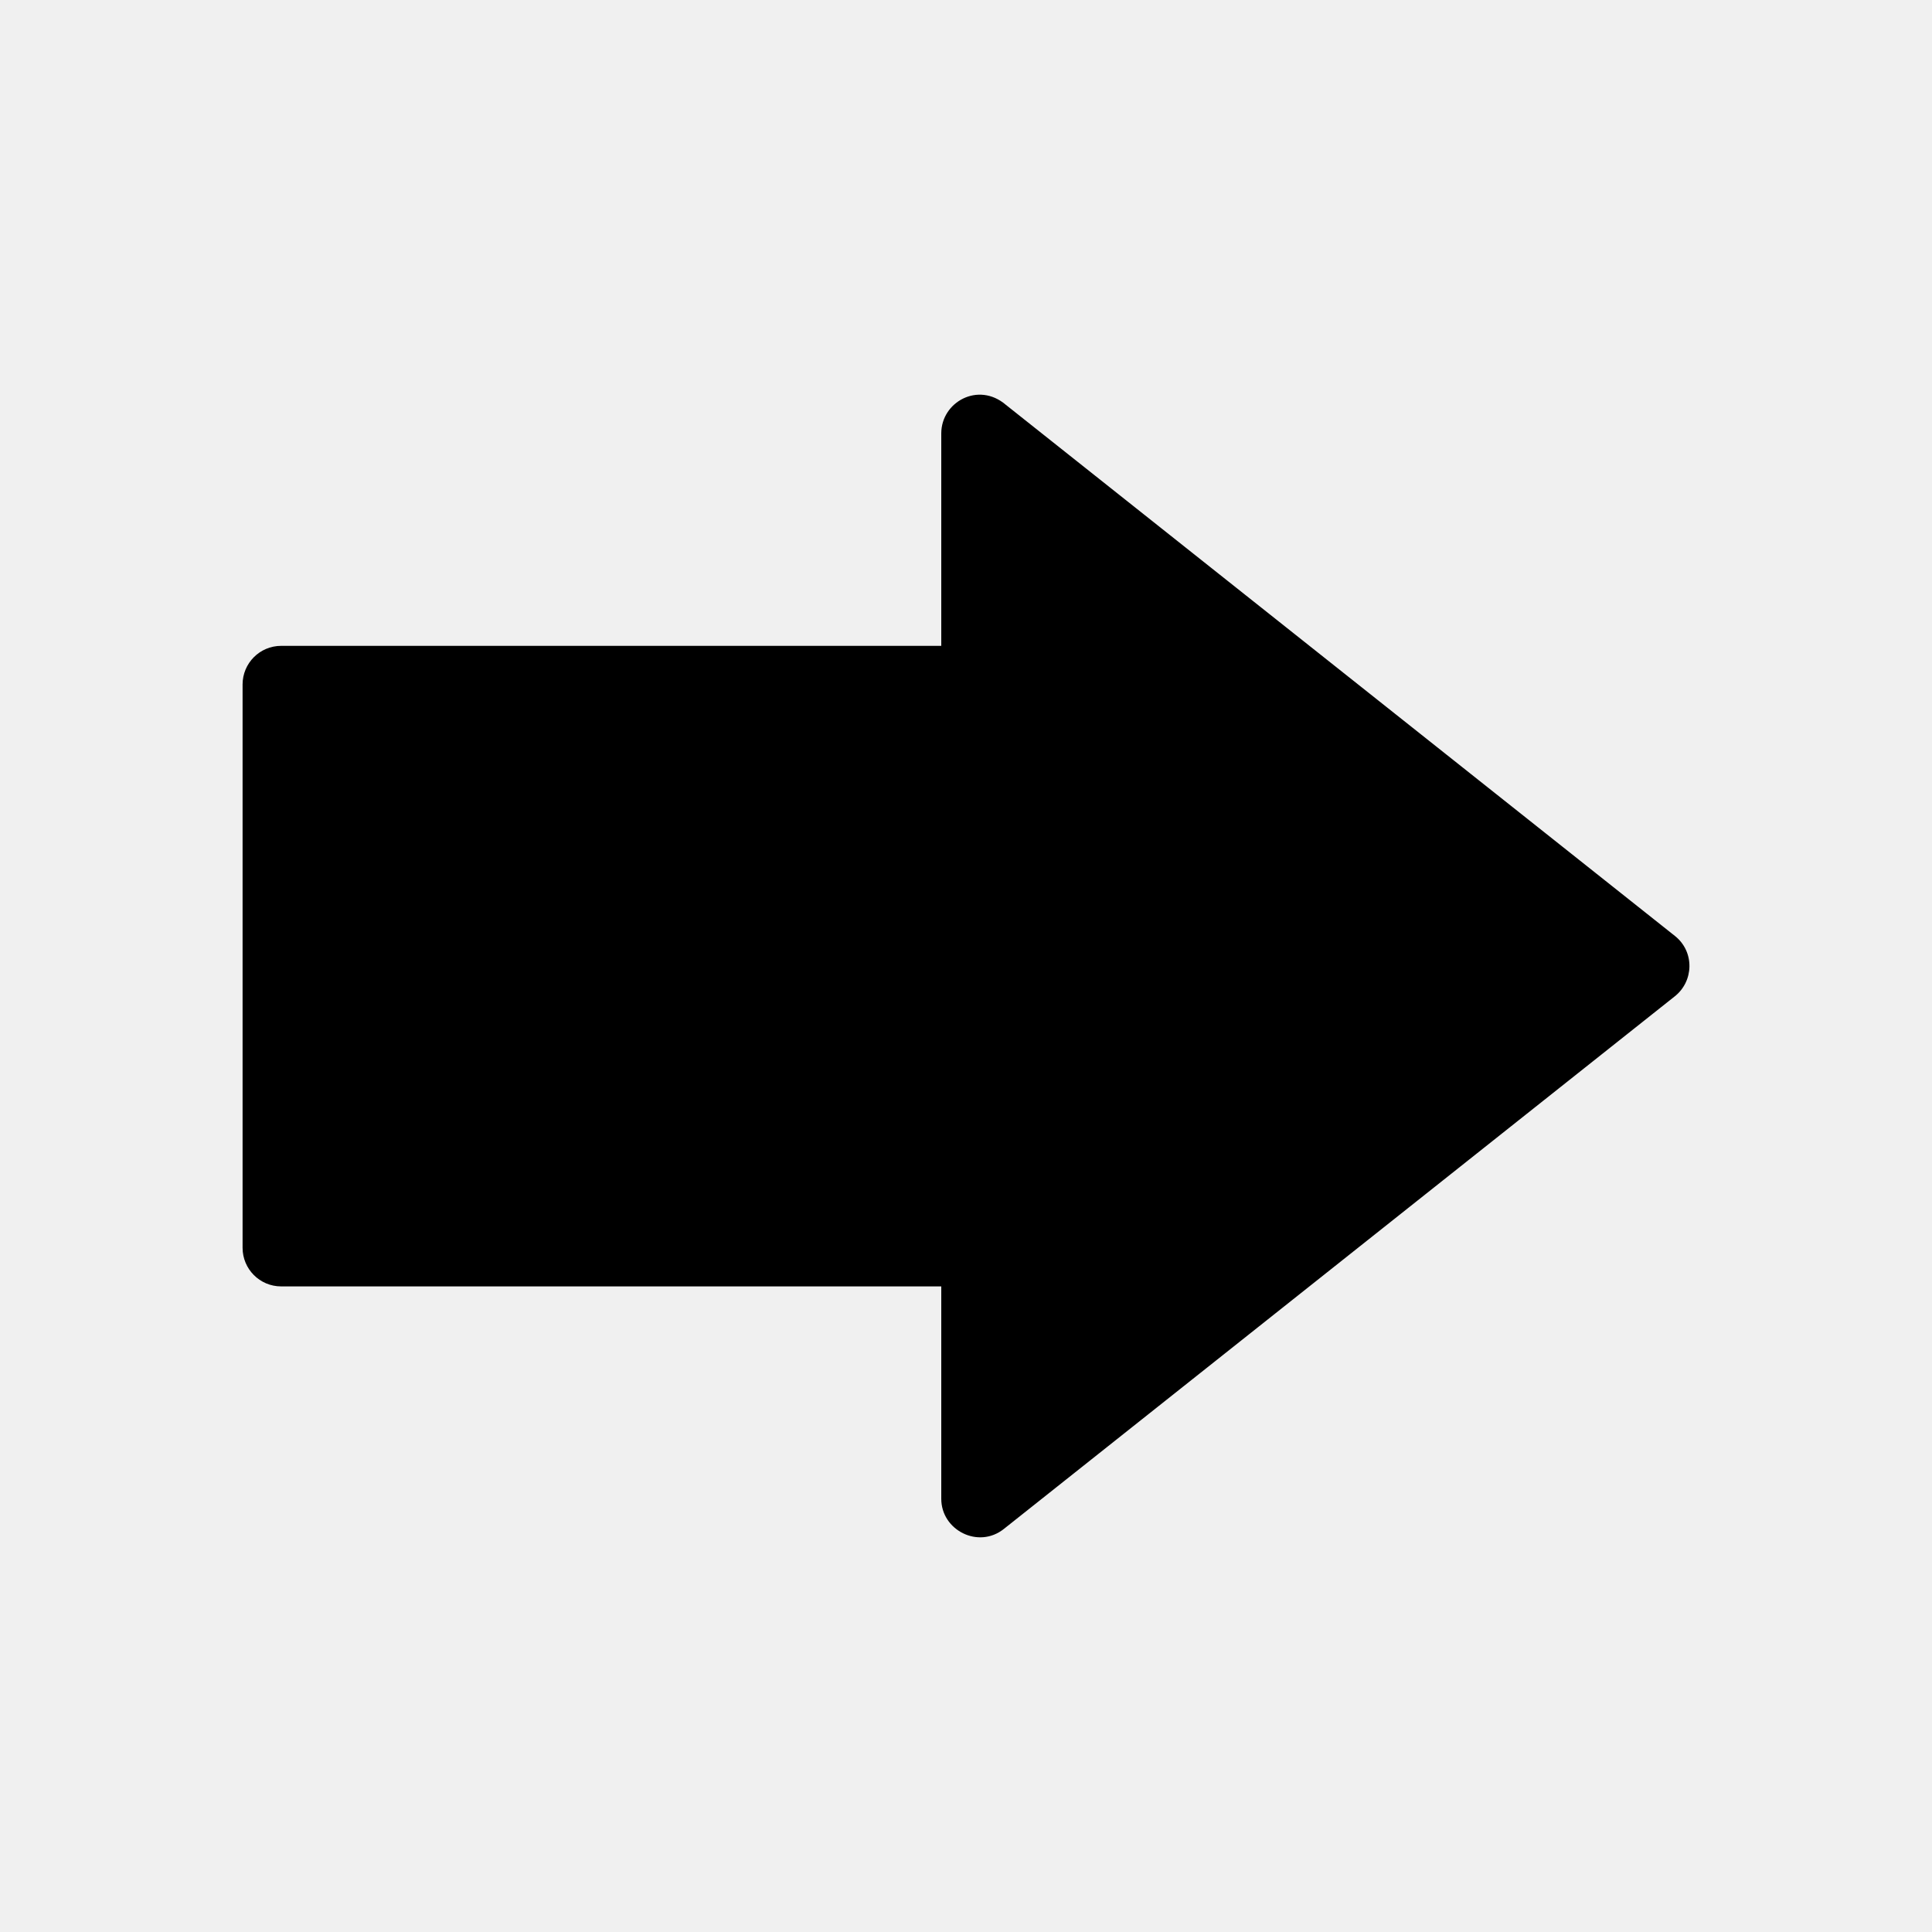
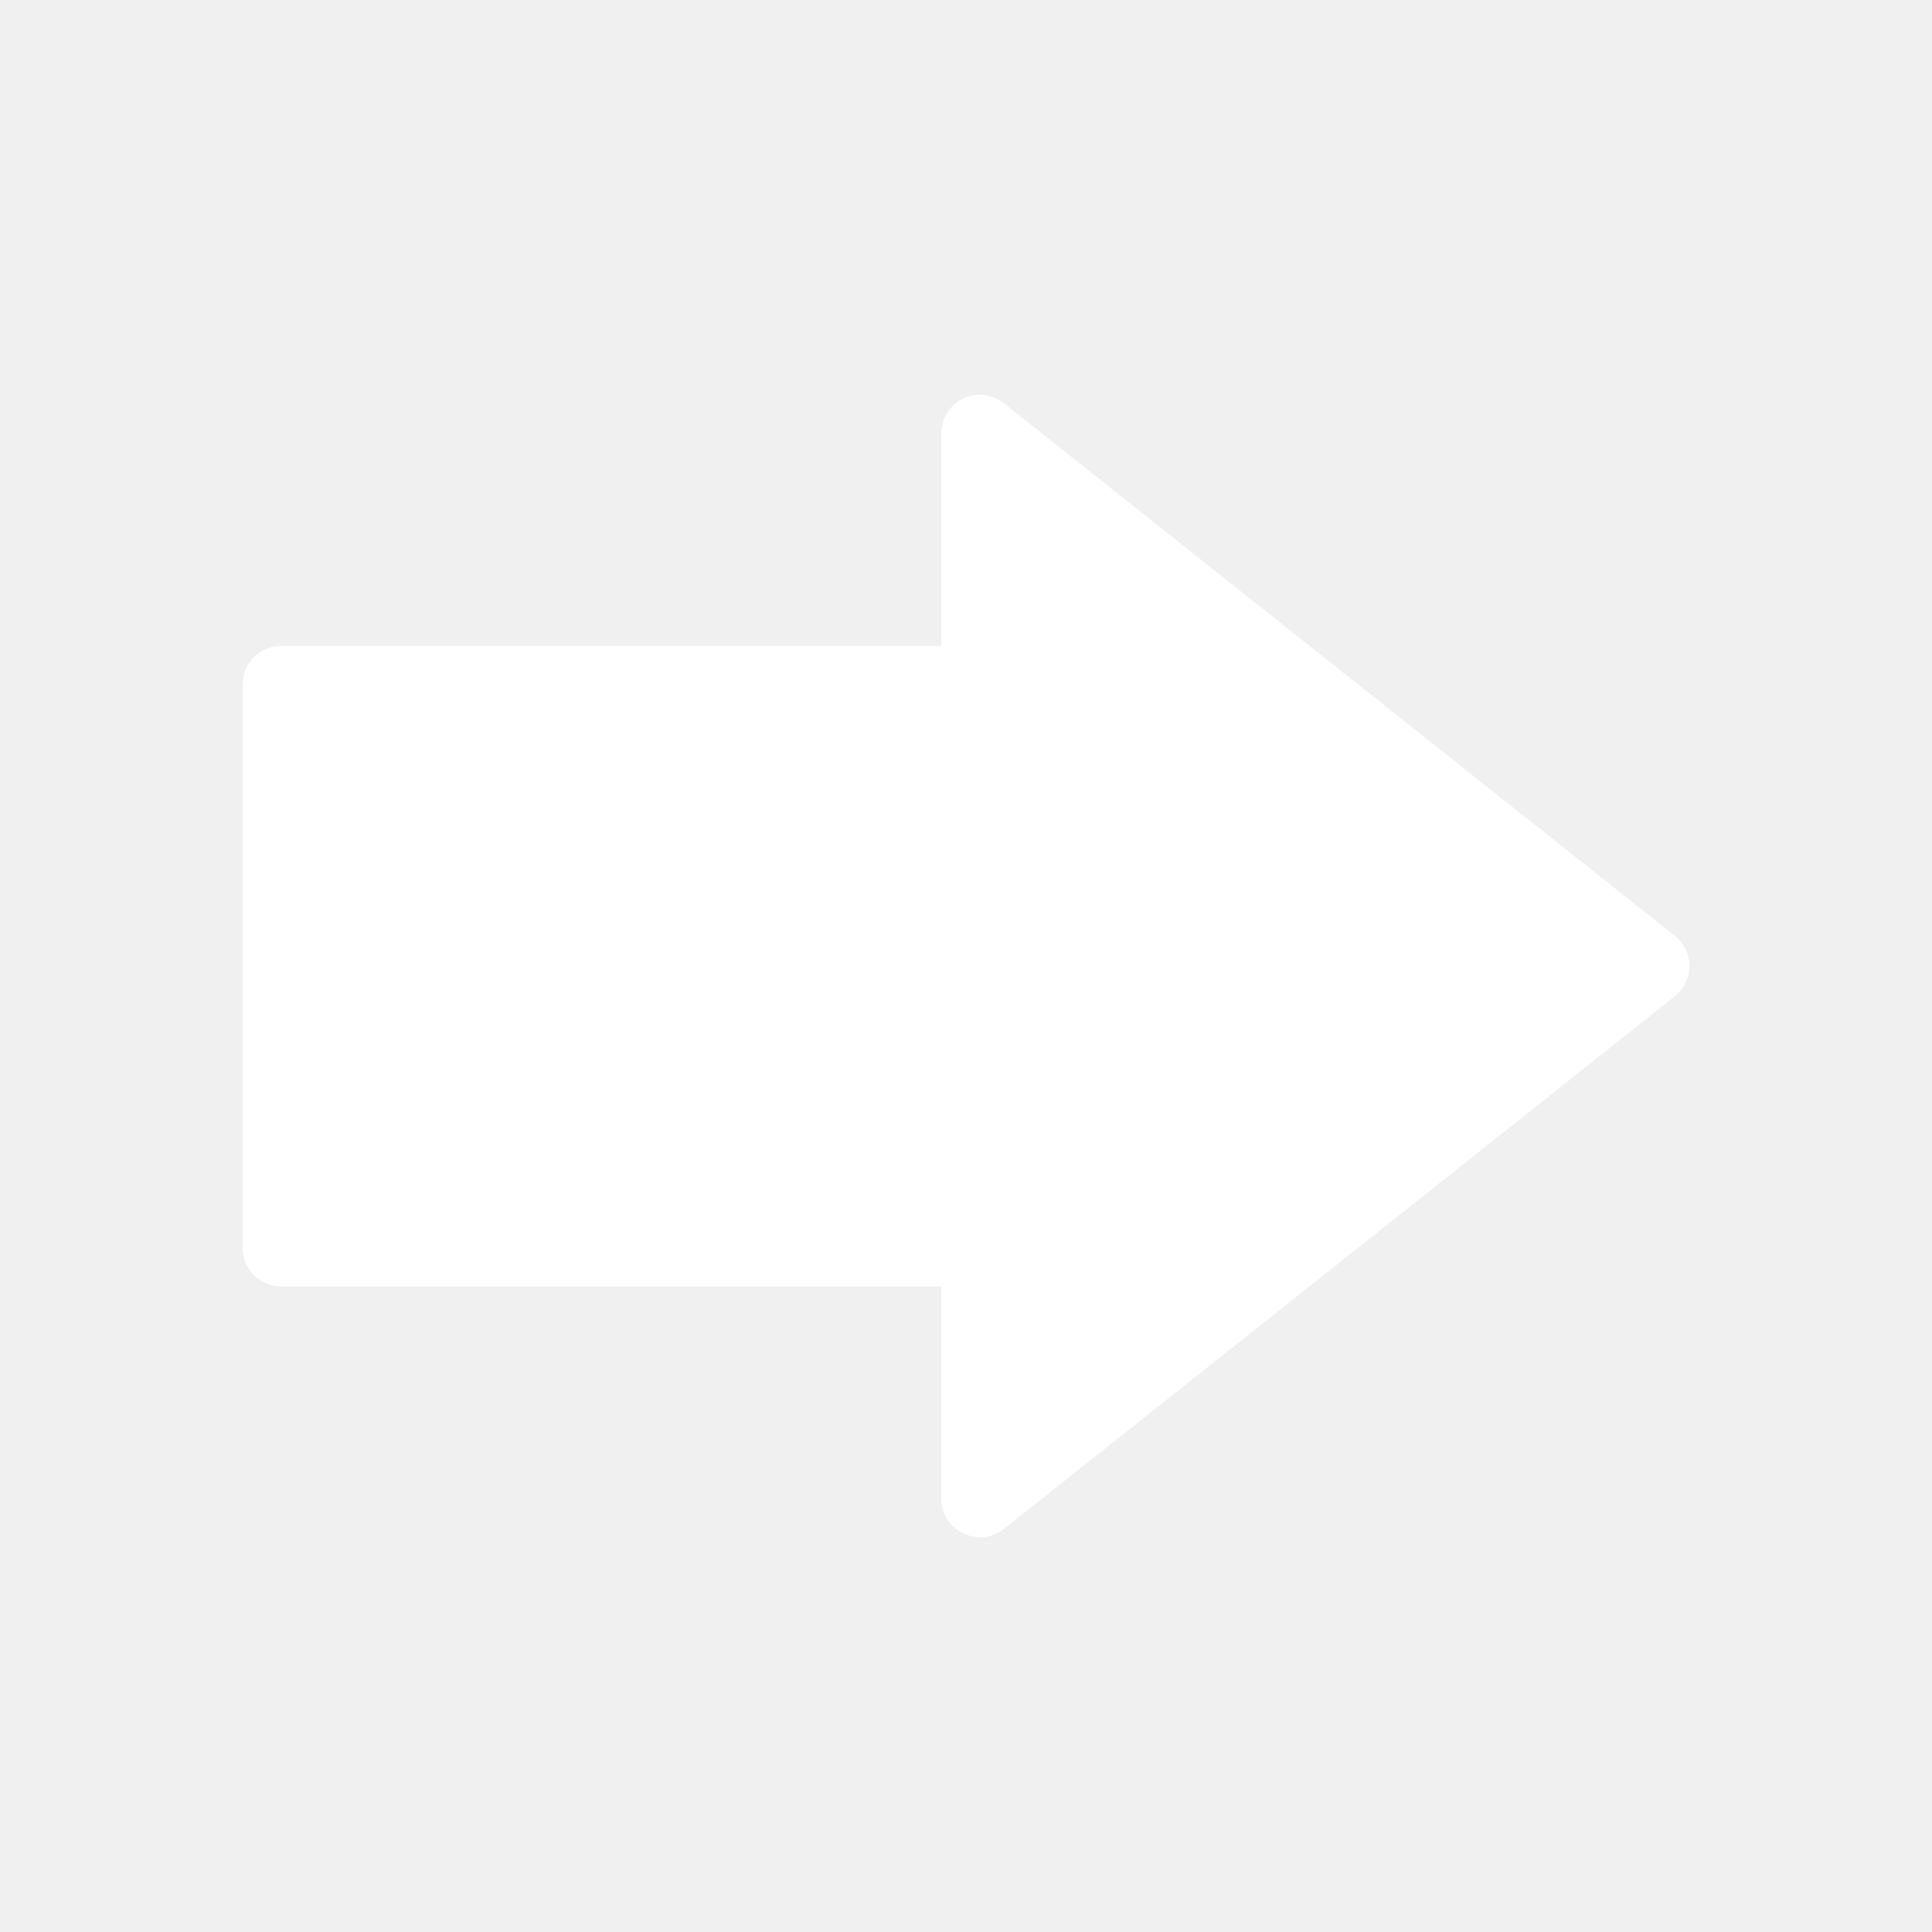
- <svg xmlns="http://www.w3.org/2000/svg" height="100px" width="100px" fill="#000000" version="1.0" x="0px" y="0px" viewBox="0 0 100 100" enable-background="new 0 0 100 100" xml:space="preserve">
+ <svg xmlns="http://www.w3.org/2000/svg" height="100px" width="100px" fill="#ffffff" version="1.0" x="0px" y="0px" viewBox="0 0 100 100" enable-background="new 0 0 100 100" xml:space="preserve">
  <path d="M48.72,66.584H14.555c-1.111,0-1.999-0.9-1.999-1.999V35.428  c0-1.1,0.889-1.999,1.999-1.999h34.165V22.433c0-1.633,1.922-2.688,3.332-1.488  l34.643,27.501c1.022,0.811,0.989,2.355-0.033,3.143L51.963,79.135  c-1.322,1.055-3.243,0.067-3.243-1.555l0,0V66.584z" />
</svg>
